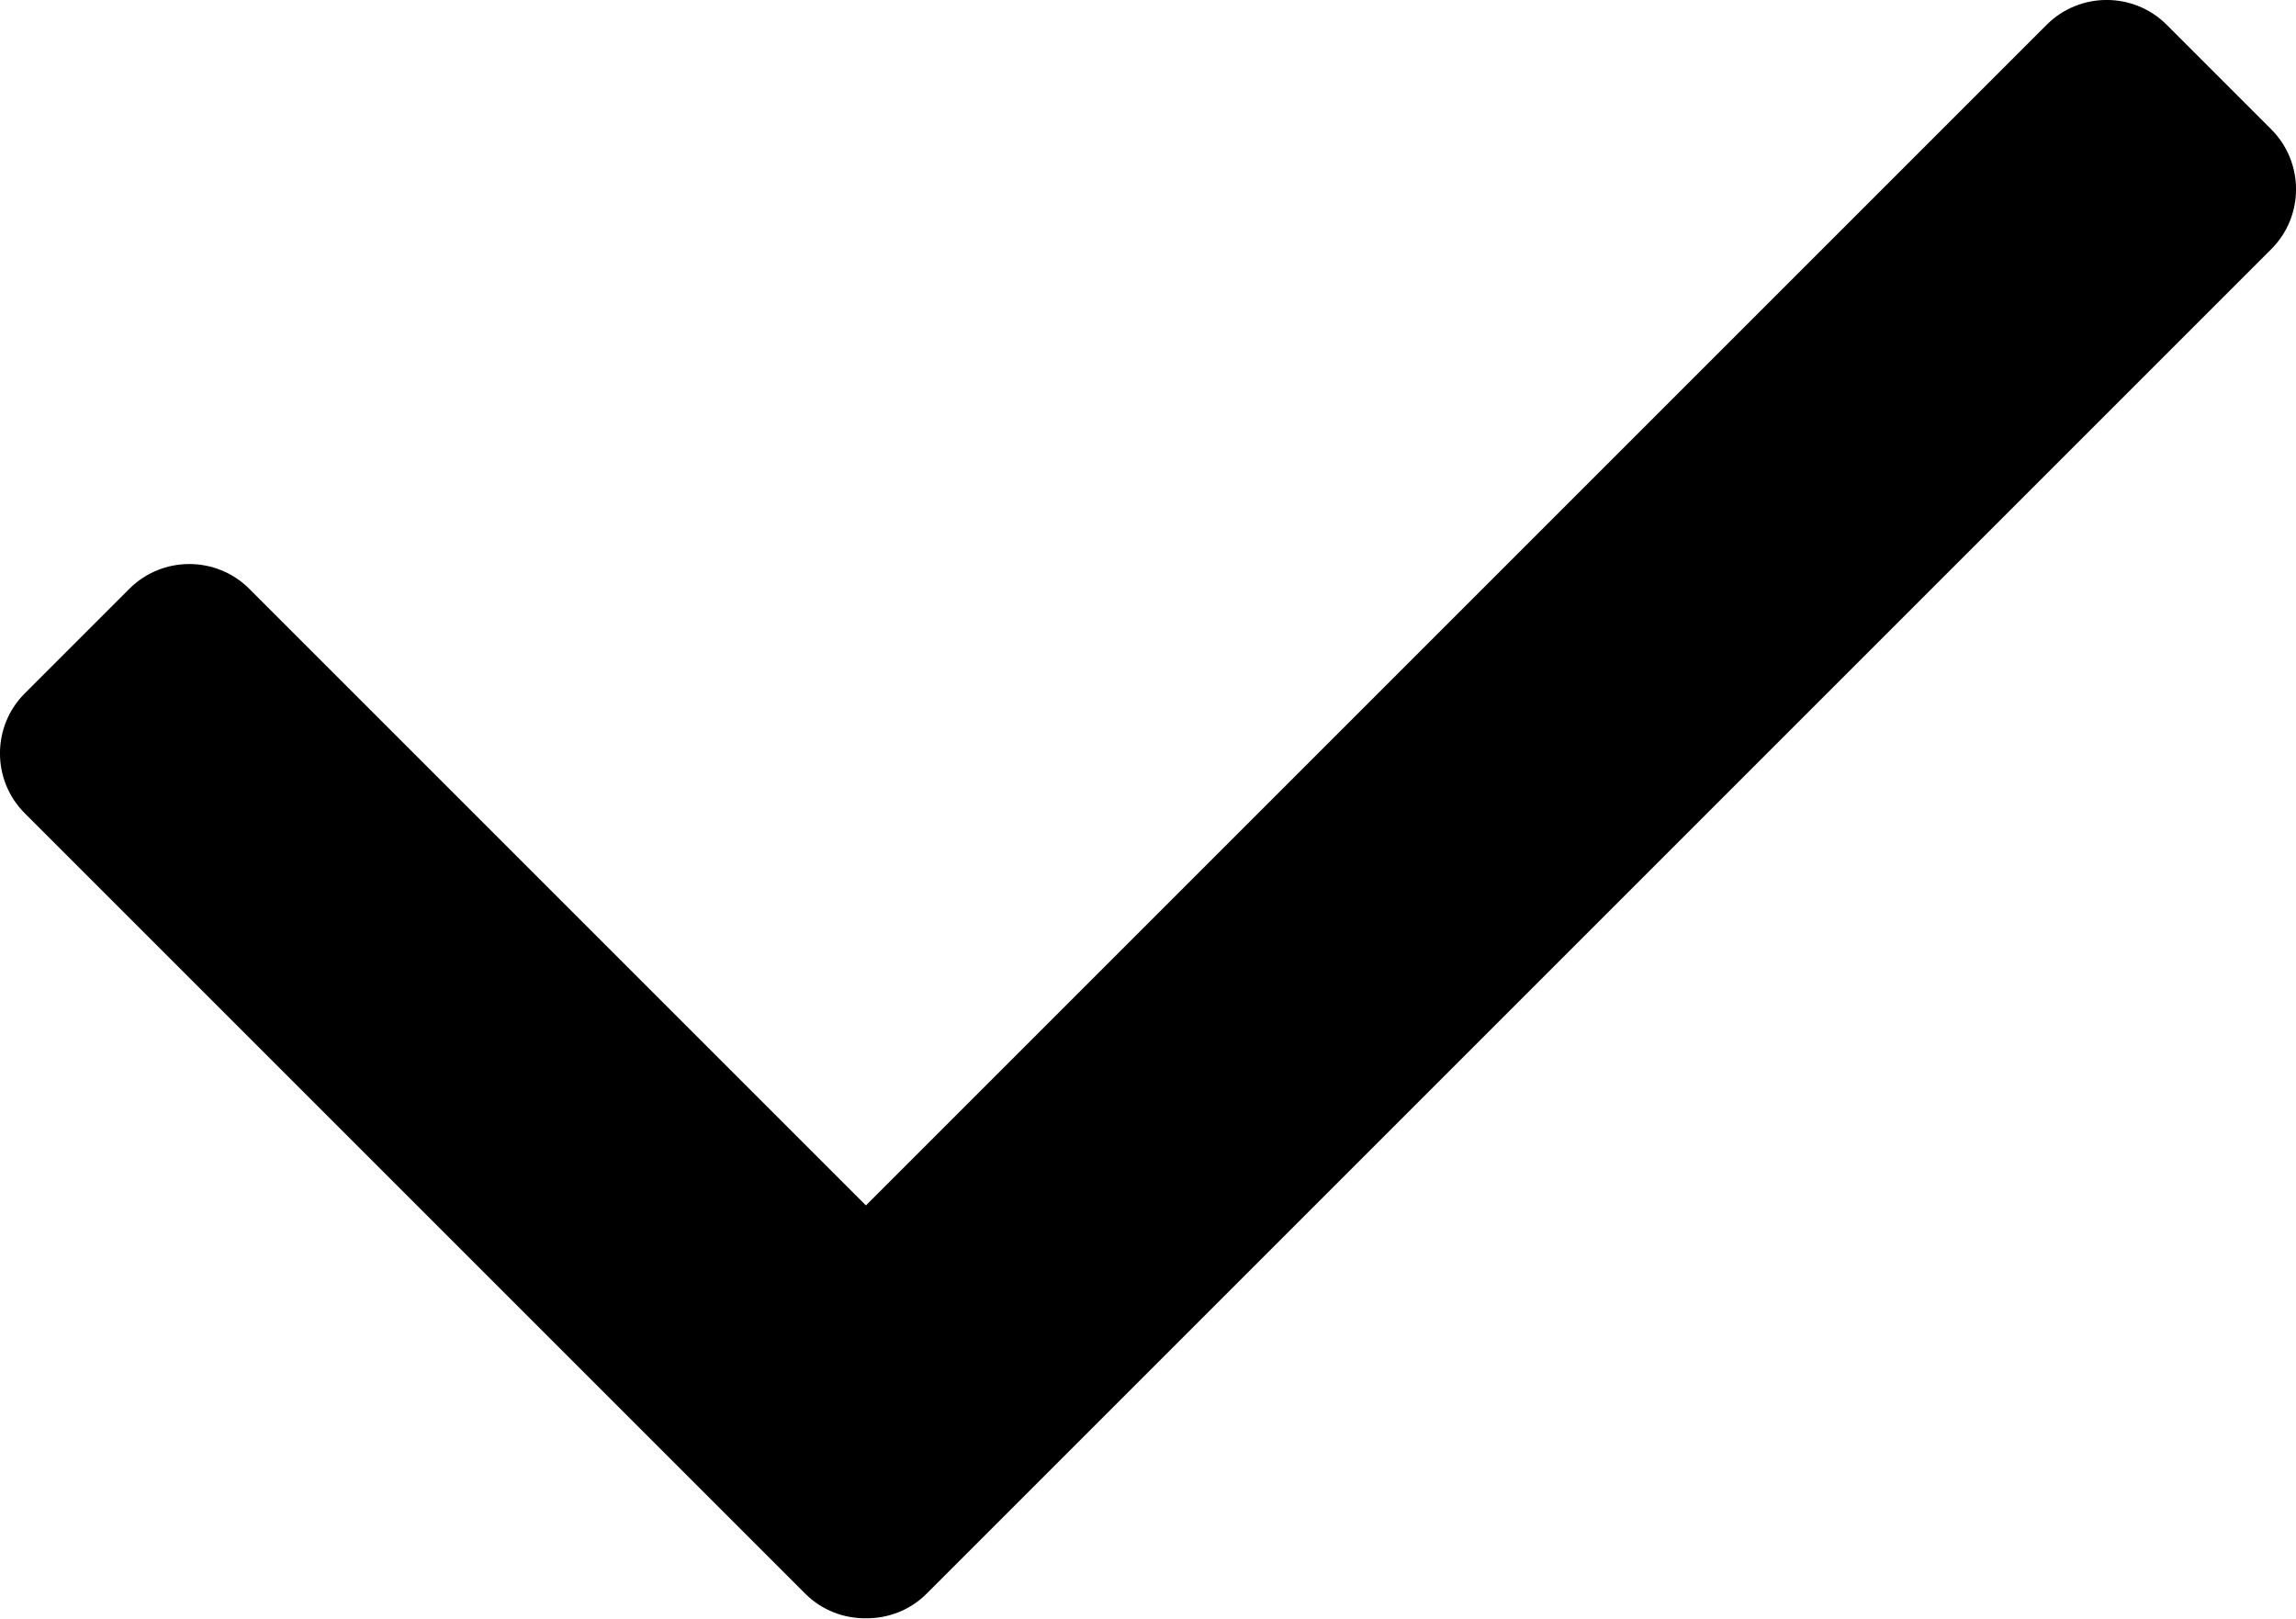
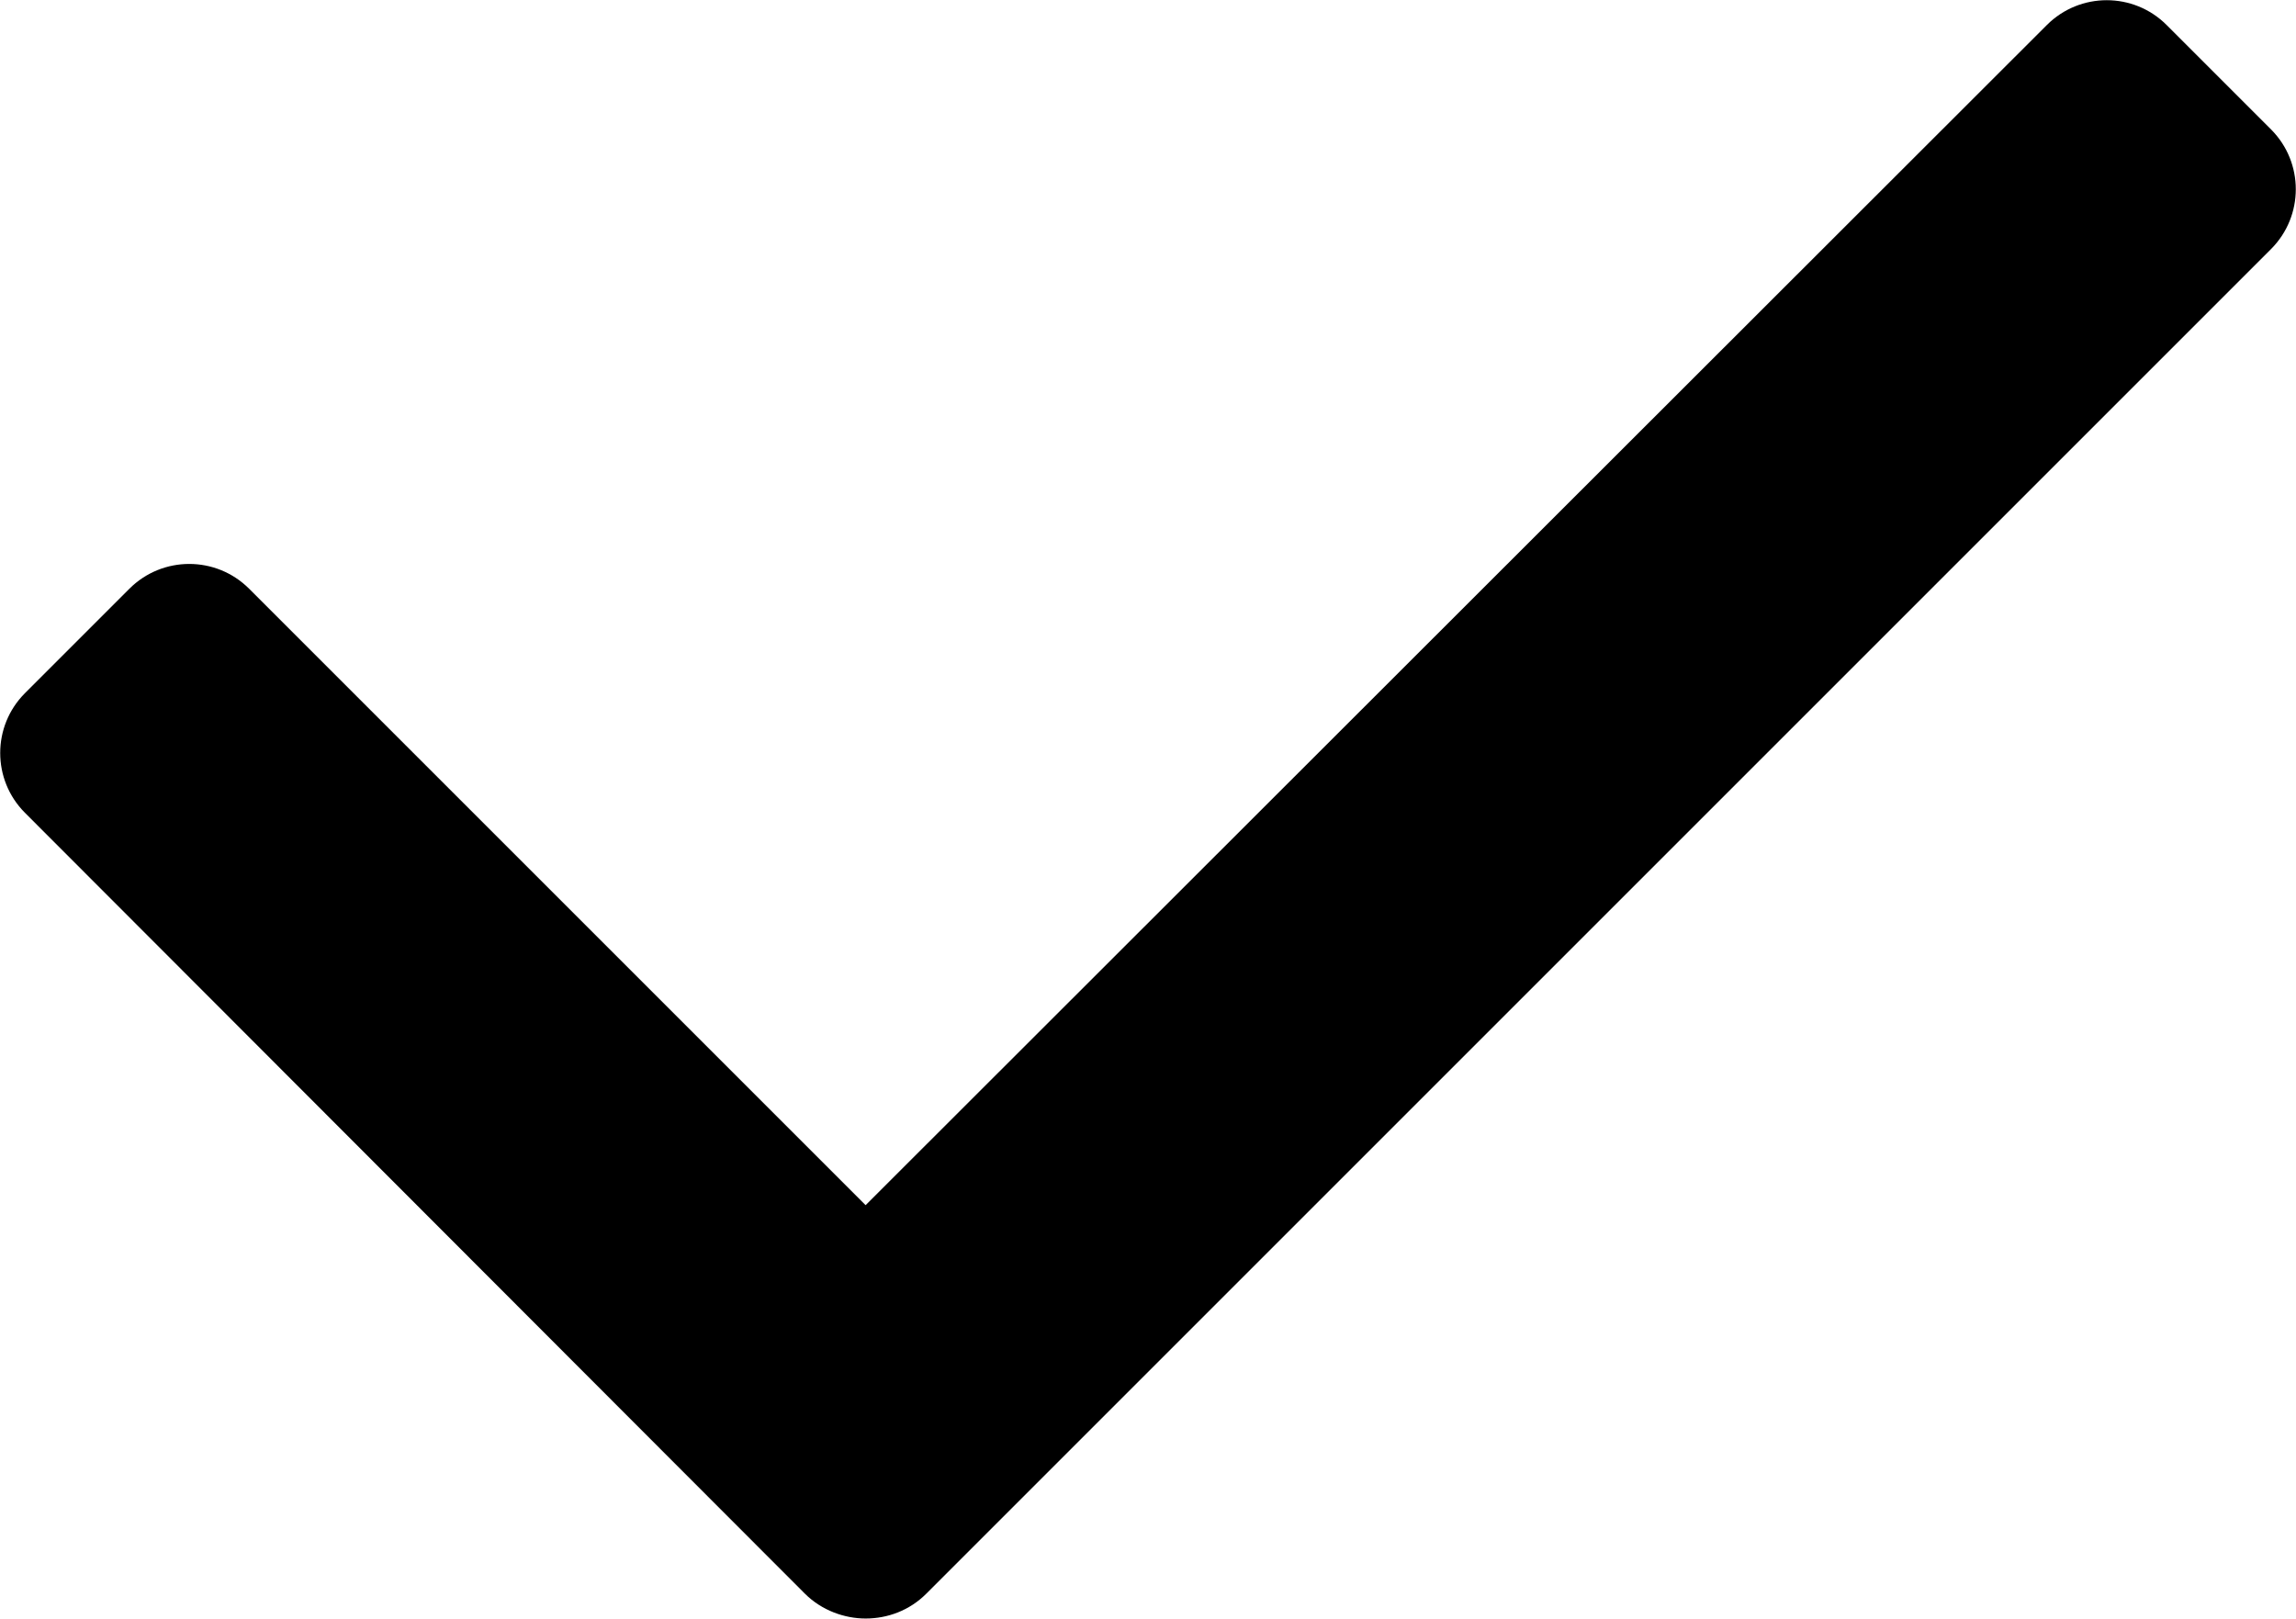
- <svg xmlns="http://www.w3.org/2000/svg" version="1.0" id="Layer_1" x="0px" y="0px" width="23.049px" height="16.249px" viewBox="0 0 23.049 16.249" enable-background="new 0 0 23.049 16.249" xml:space="preserve">
-   <path d="M22.801,1.299L21.75,0.248c-0.331-0.331-0.872-0.331-1.203,0L8.693,12.102L2.502,5.911c-0.331-0.331-0.872-0.331-1.203,0 L0.248,6.962c-0.331,0.331-0.331,0.872,0,1.202l7.837,7.837c0.167,0.167,0.388,0.248,0.608,0.246c0.22,0.002,0.44-0.079,0.608-0.246 l13.5-13.5C23.132,2.171,23.132,1.63,22.801,1.299z" />
+ <svg xmlns="http://www.w3.org/2000/svg" version="1.0" width="23.05" height="16.25">
+   <path d="M22.8 1.3L21.75.25a.85.85 0 00-1.2 0L8.69 12.1 2.5 5.91a.85.85 0 00-1.2 0L.25 6.96a.85.85 0 000 1.2L8.08 16c.17.17.4.25.61.25.22 0 .44-.08.61-.25L22.8 2.5a.85.85 0 000-1.2z" />
</svg>
